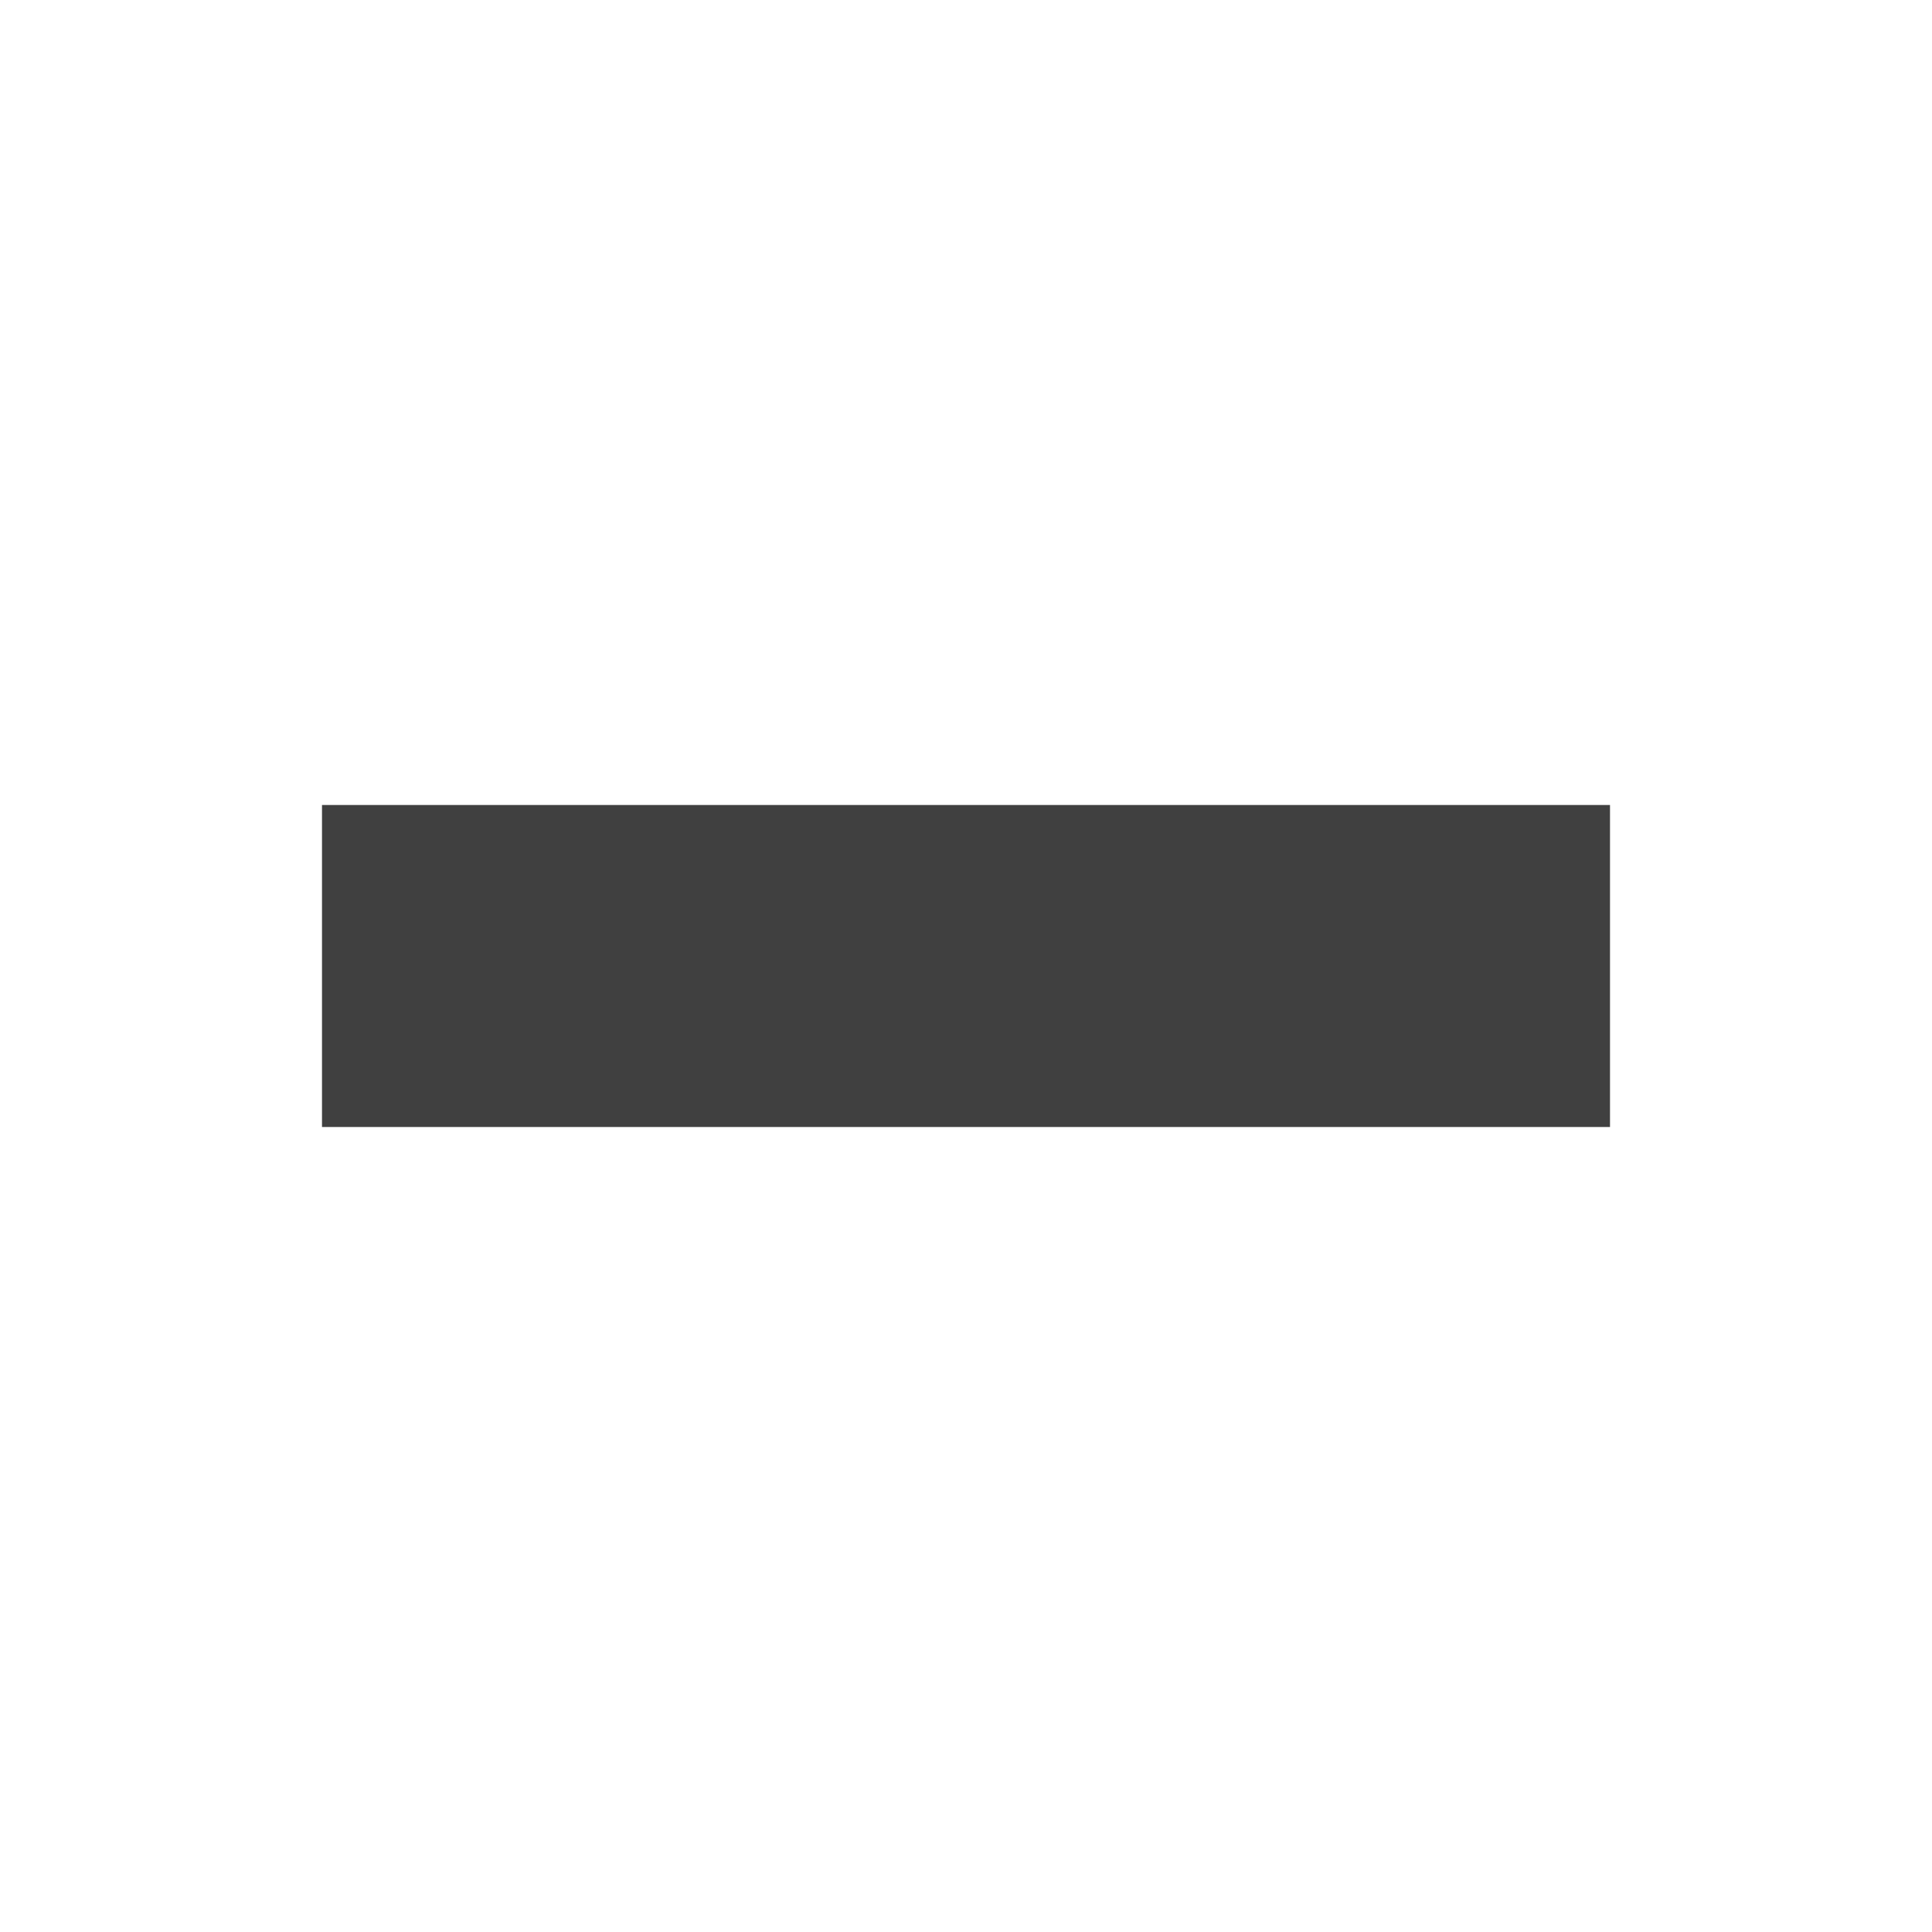
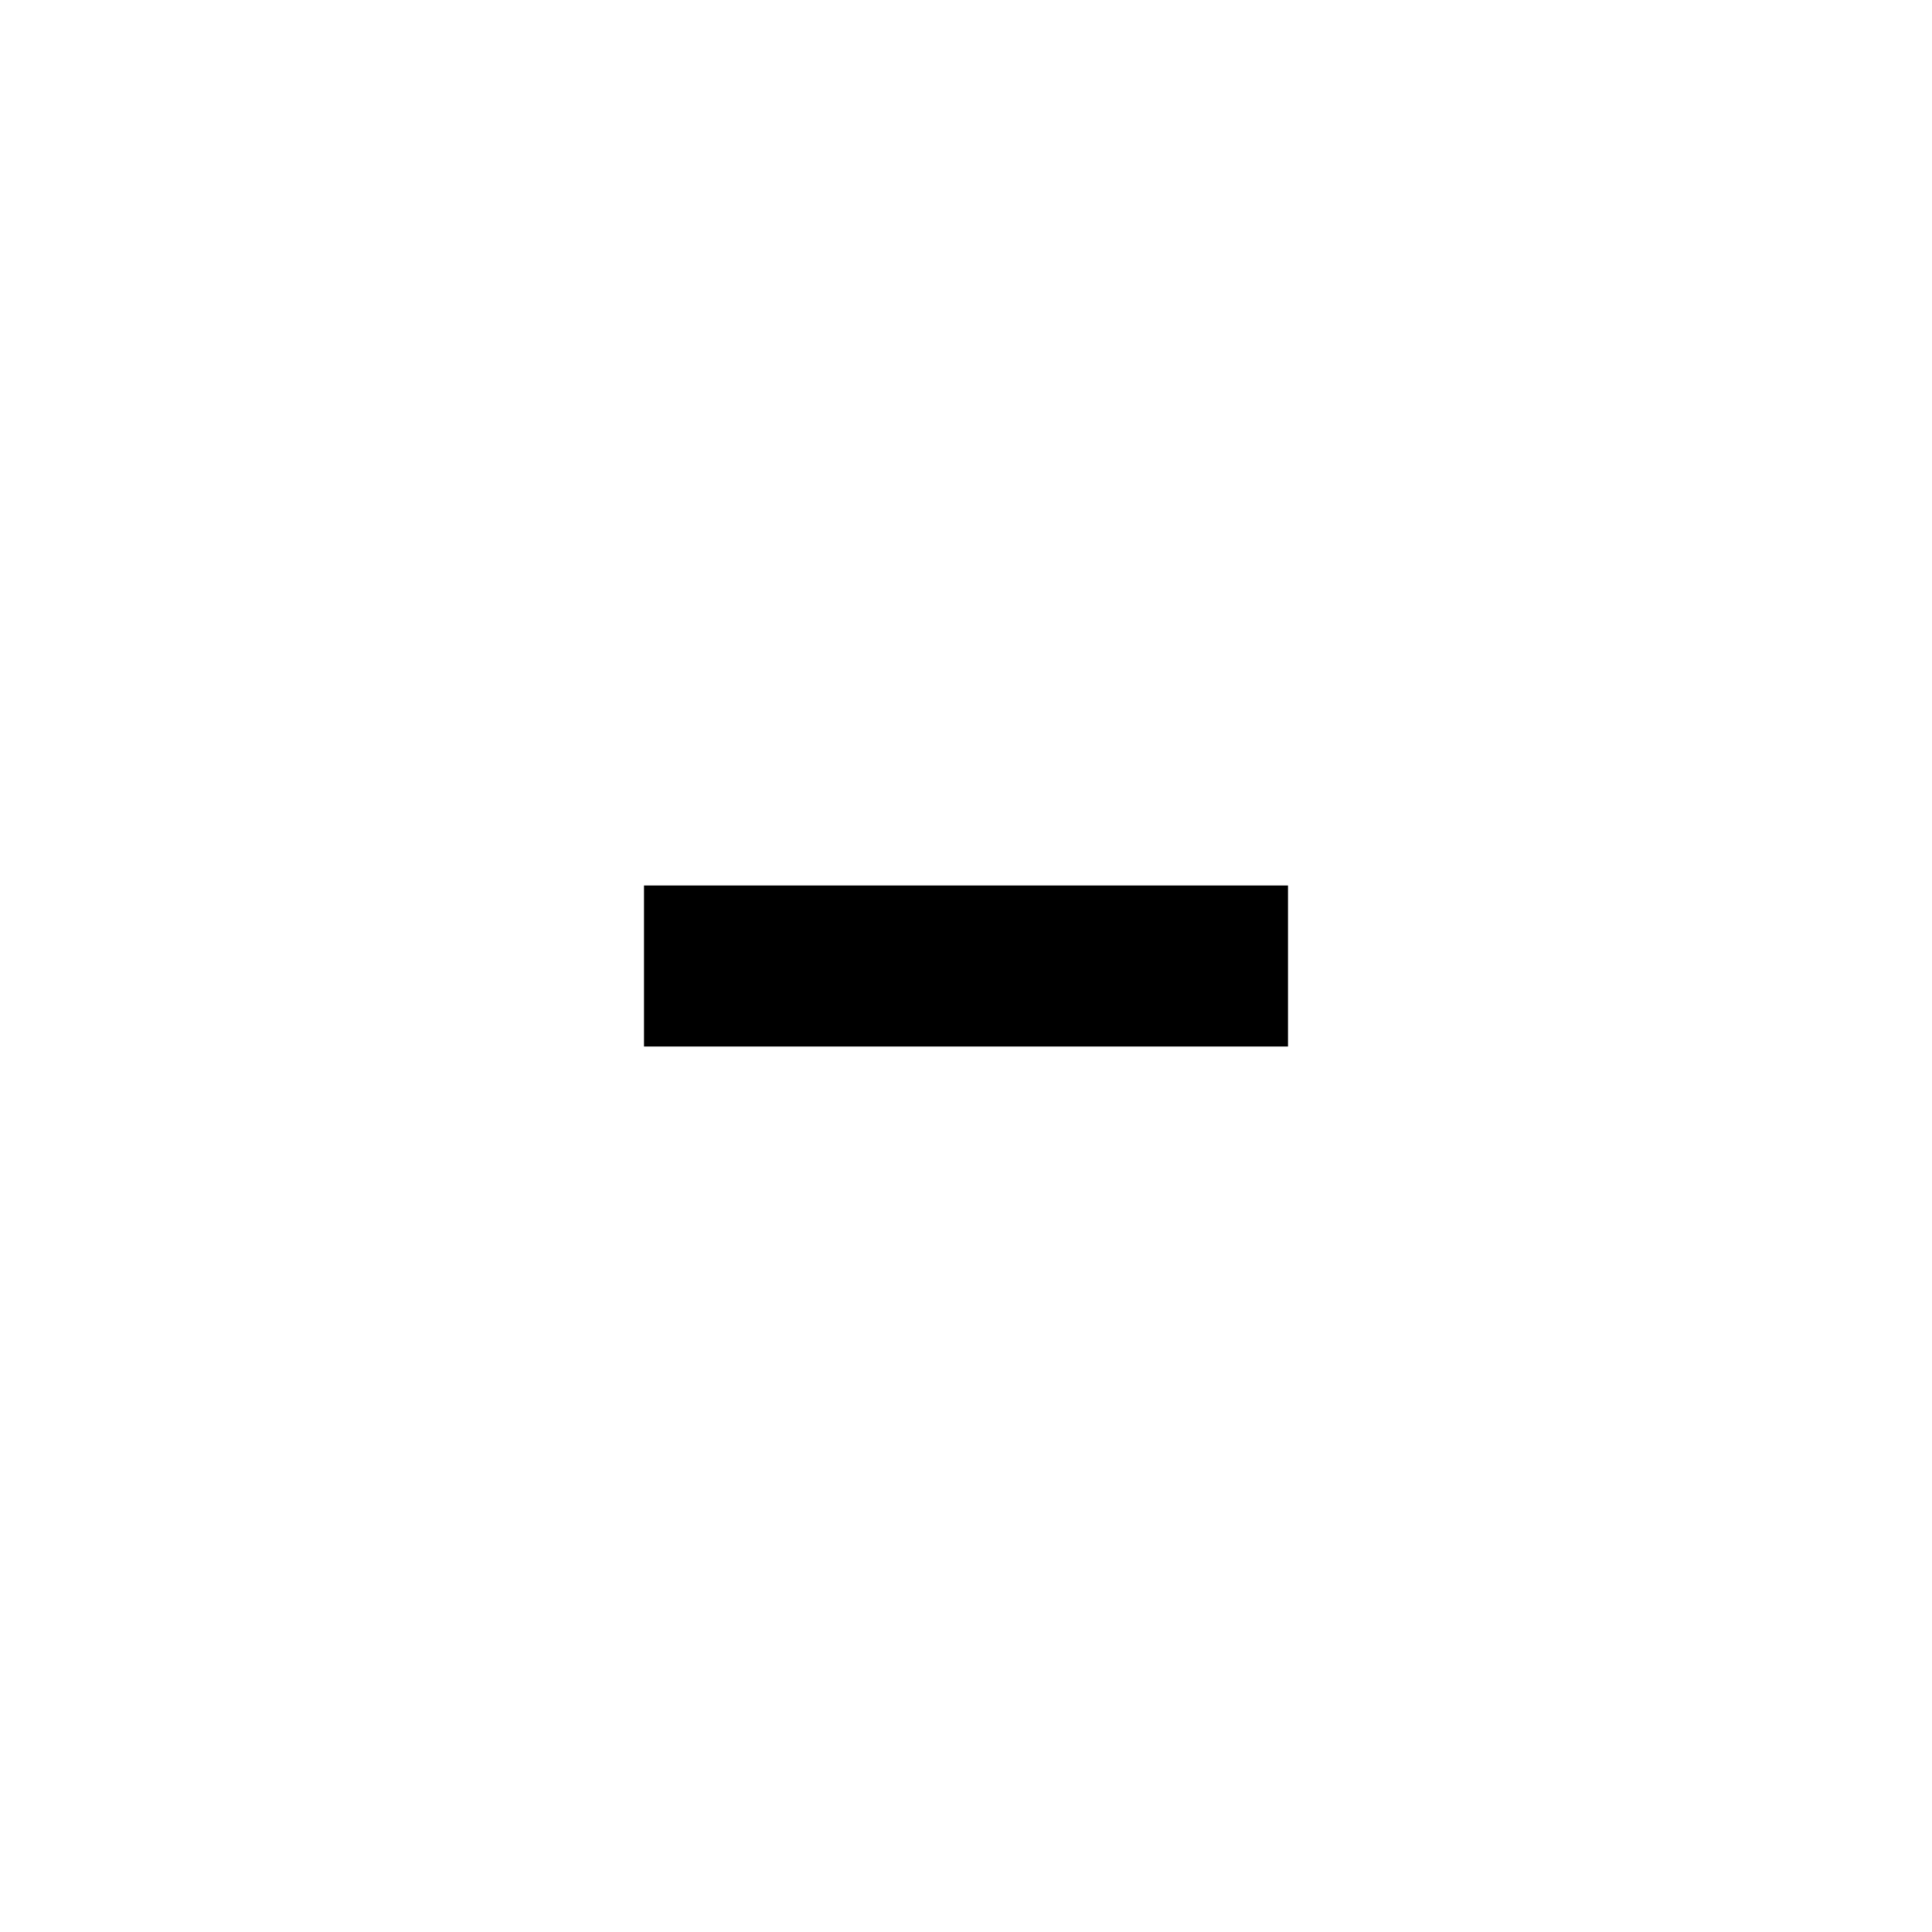
- <svg xmlns="http://www.w3.org/2000/svg" version="1.1" x="0px" y="0px" width="12px" height="12px" viewBox="0 0 12 12" style="enable-background:new 0 0 12 12;" xml:space="preserve">
-   <g id="remove-item" style="opacity:0.75;">
-     <rect id="minus" x="2" y="5" style="fill-rule:evenodd;clip-rule:evenodd;" width="8" height="2" />
+ <svg xmlns="http://www.w3.org/2000/svg" version="1.1" x="0px" y="0px" width="24" height="24" viewBox="0, 0, 24, 24">
+   <g id="remove-item">
+     <path d="M8,11 L16,11 L16,13 L8,13 z" fill="#000000" />
  </g>
+   <defs />
</svg>
